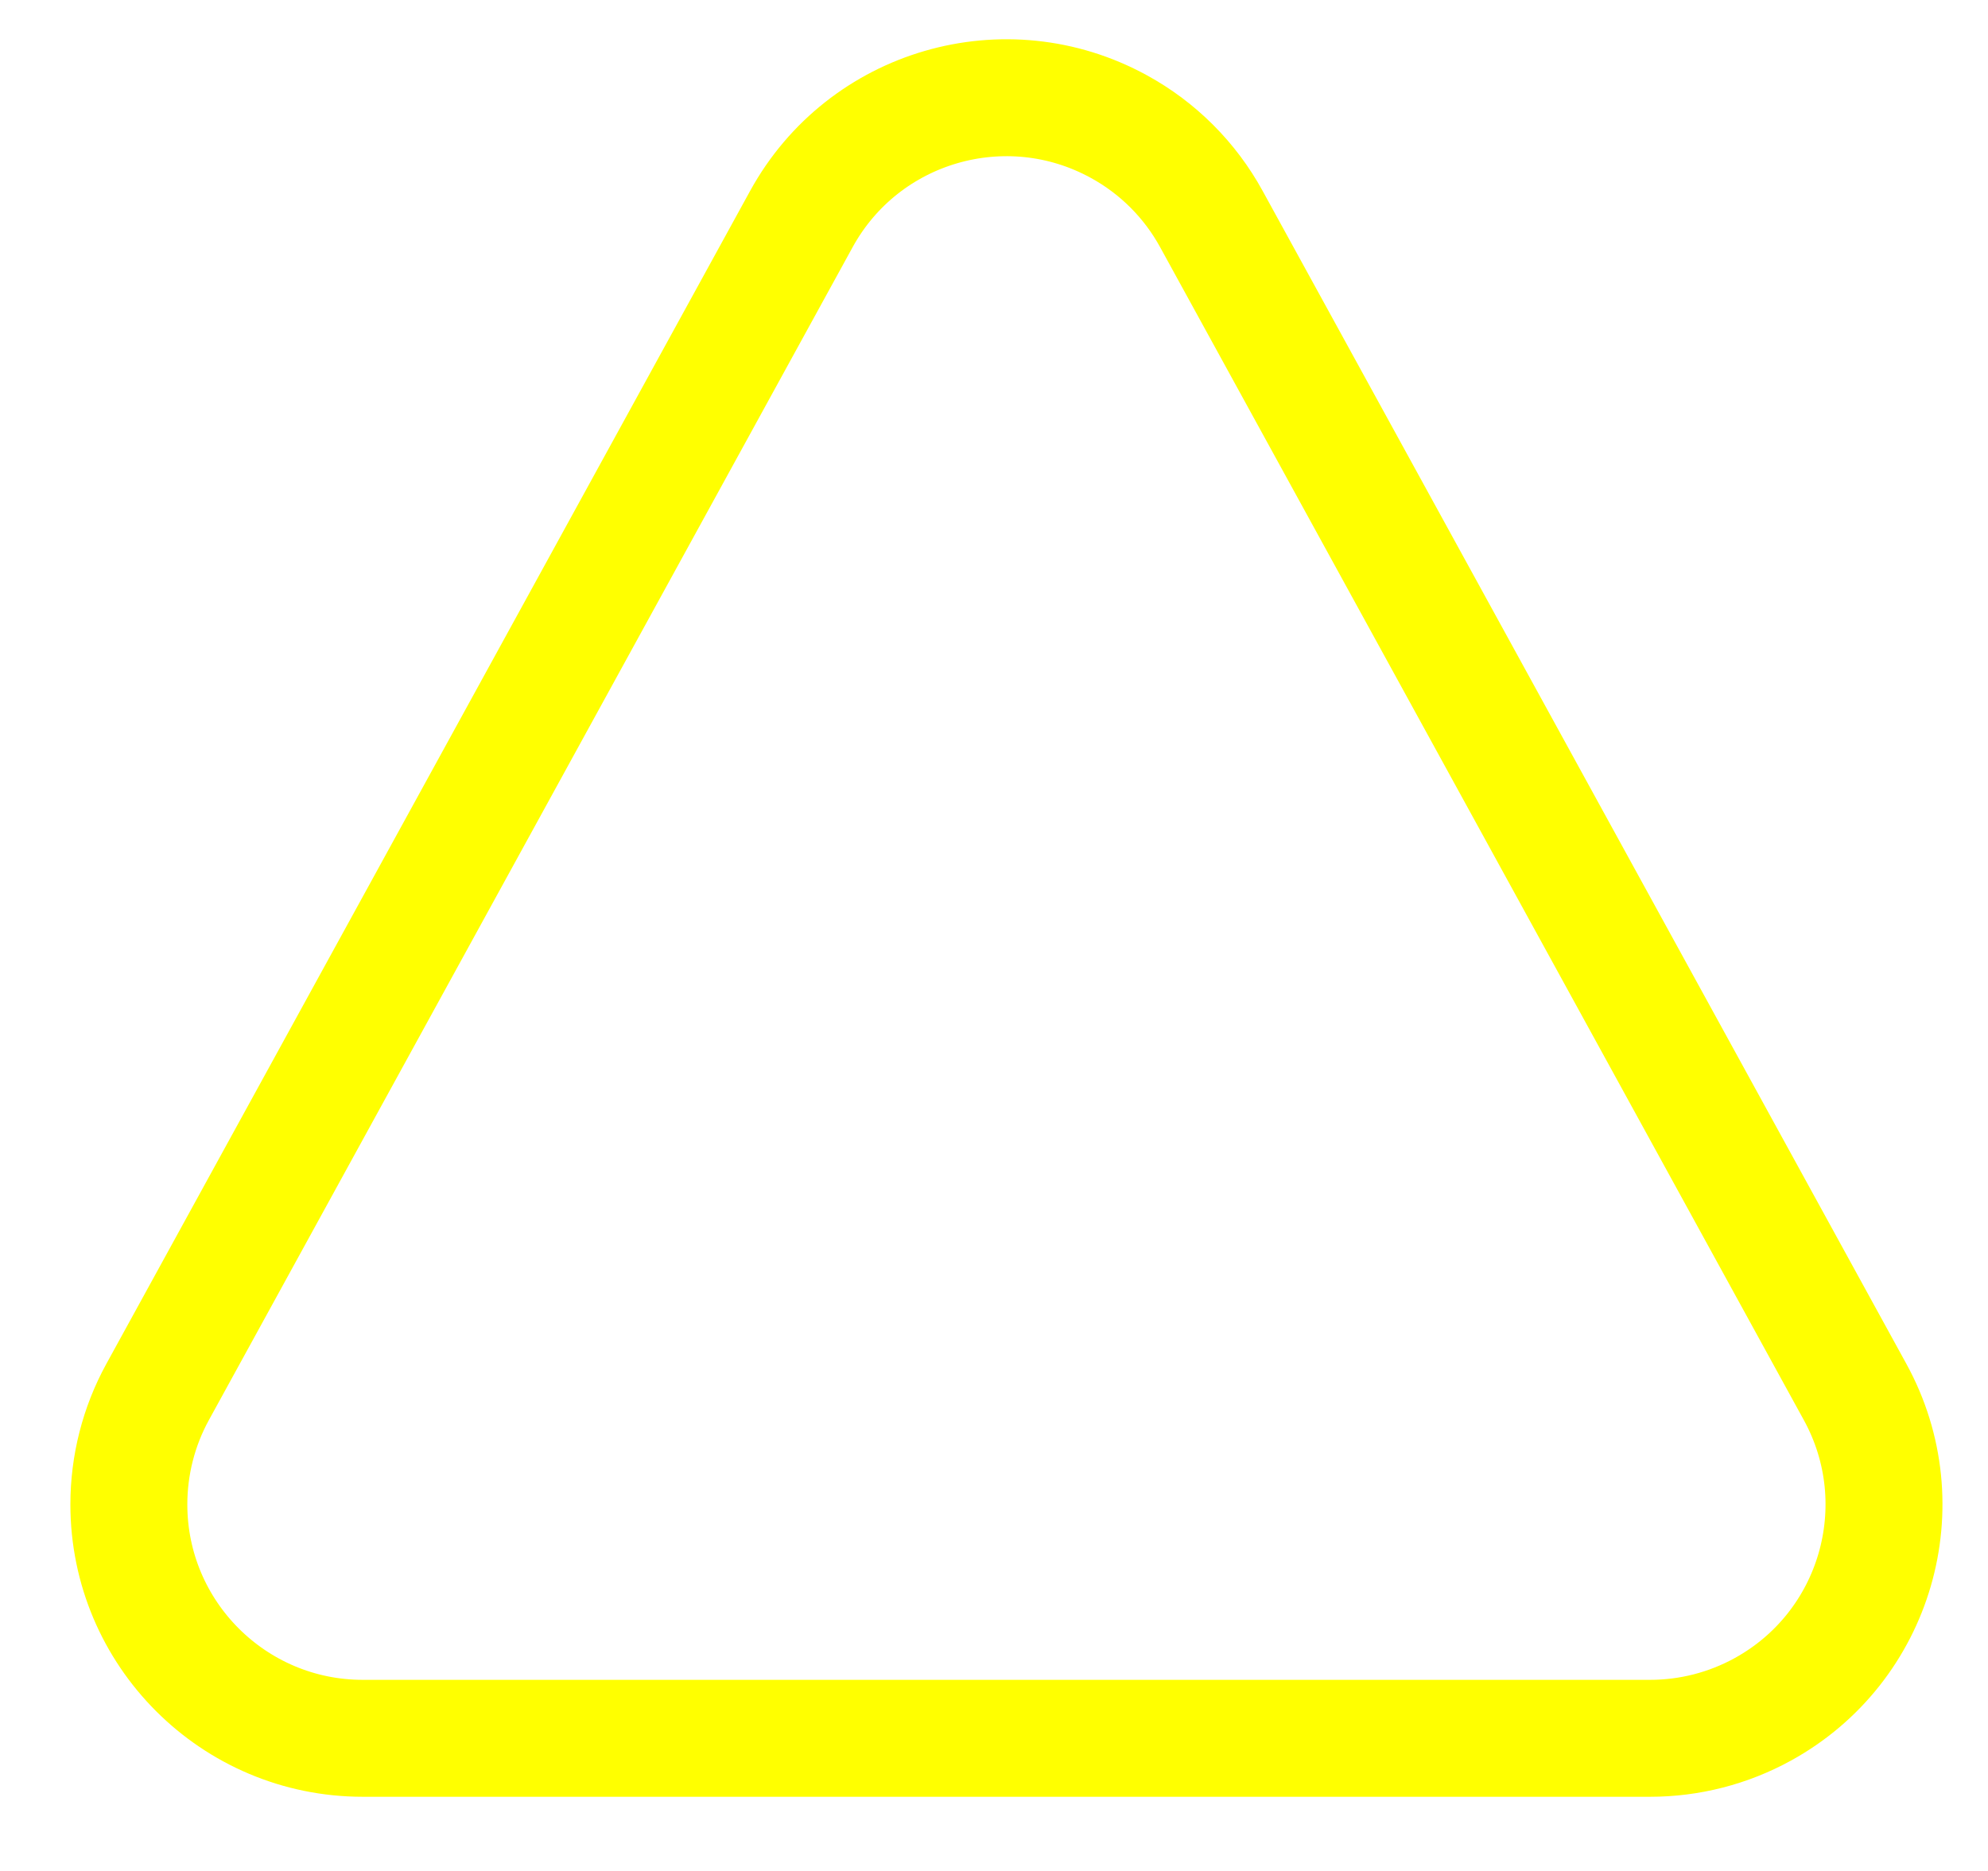
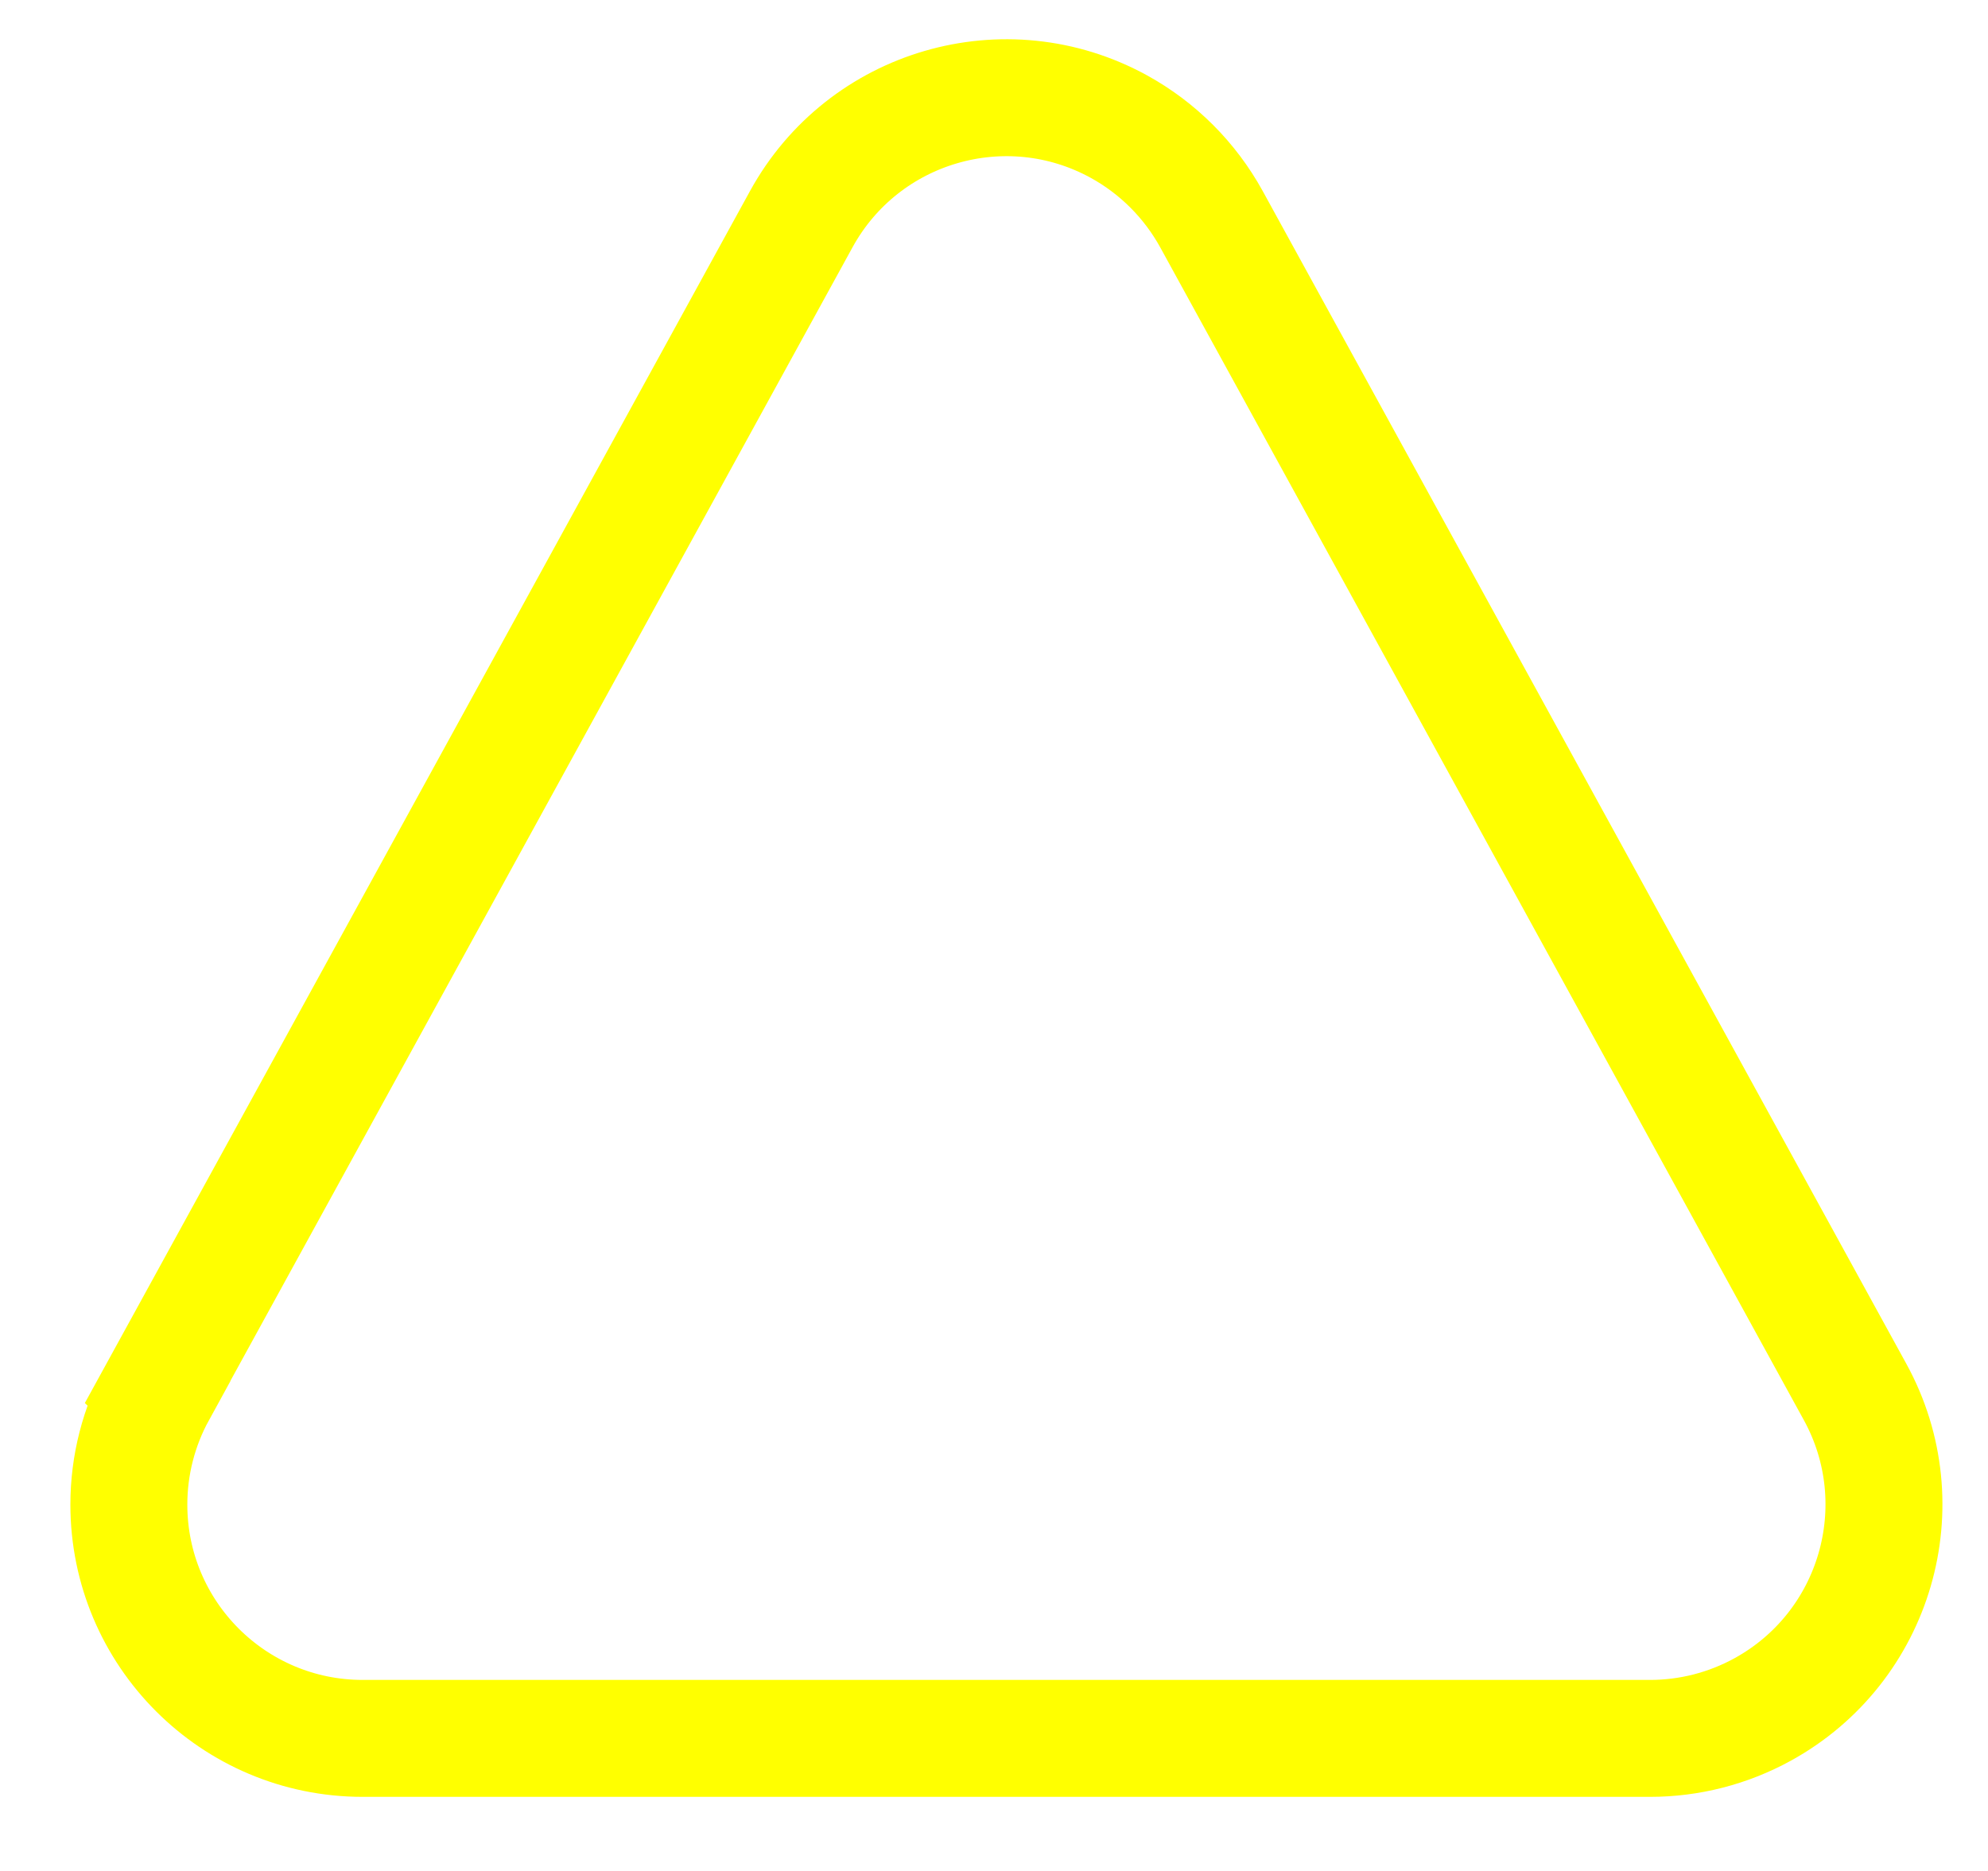
- <svg xmlns="http://www.w3.org/2000/svg" width="17px" height="16px" viewBox="0 0 17 16" version="1.1">
-   <defs />
-   <g id="Page-1" stroke="none" stroke-width="1" fill="none" fill-rule="evenodd">
-     <g id="Warning" transform="translate(-2, 0)" fill-rule="nonzero" stroke="#FFFF00">
-       <path d="M14.819,4.551 L18.019,15.536 C18.328,16.596 17.718,17.706 16.658,18.015 C16.293,18.122 15.904,18.122 15.539,18.015 L4.555,14.815 C3.494,14.506 2.885,13.396 3.194,12.336 C3.288,12.013 3.462,11.719 3.7,11.481 L11.484,3.697 C12.265,2.916 13.532,2.916 14.313,3.697 C14.55,3.934 14.725,4.228 14.819,4.551 Z" id="Shape" transform="translate(10.60624, 10.60301) rotate(-135) translate(-10.60624, -10.60301) " />
-     </g>
-   </g>
+ <svg xmlns="http://www.w3.org/2000/svg" height="16" viewBox="0 0 17 16" width="17">
+   <path d="m14.819 4.551 3.2 10.984c.309 1.06-.3 2.171-1.361 2.48-.365.106-.753.106-1.119 0l-10.984-3.2c-1.06-.309-1.67-1.419-1.361-2.48.094-.323.268-.617.506-.855l7.784-7.784c.781-.781 2.047-.781 2.828 0 .238.238.412.532.506.855z" fill="none" stroke="#ff0" transform="matrix(-.7071068 -.7071068 .7071068 -.7071068 8.608516 25.60021)" />
</svg>
